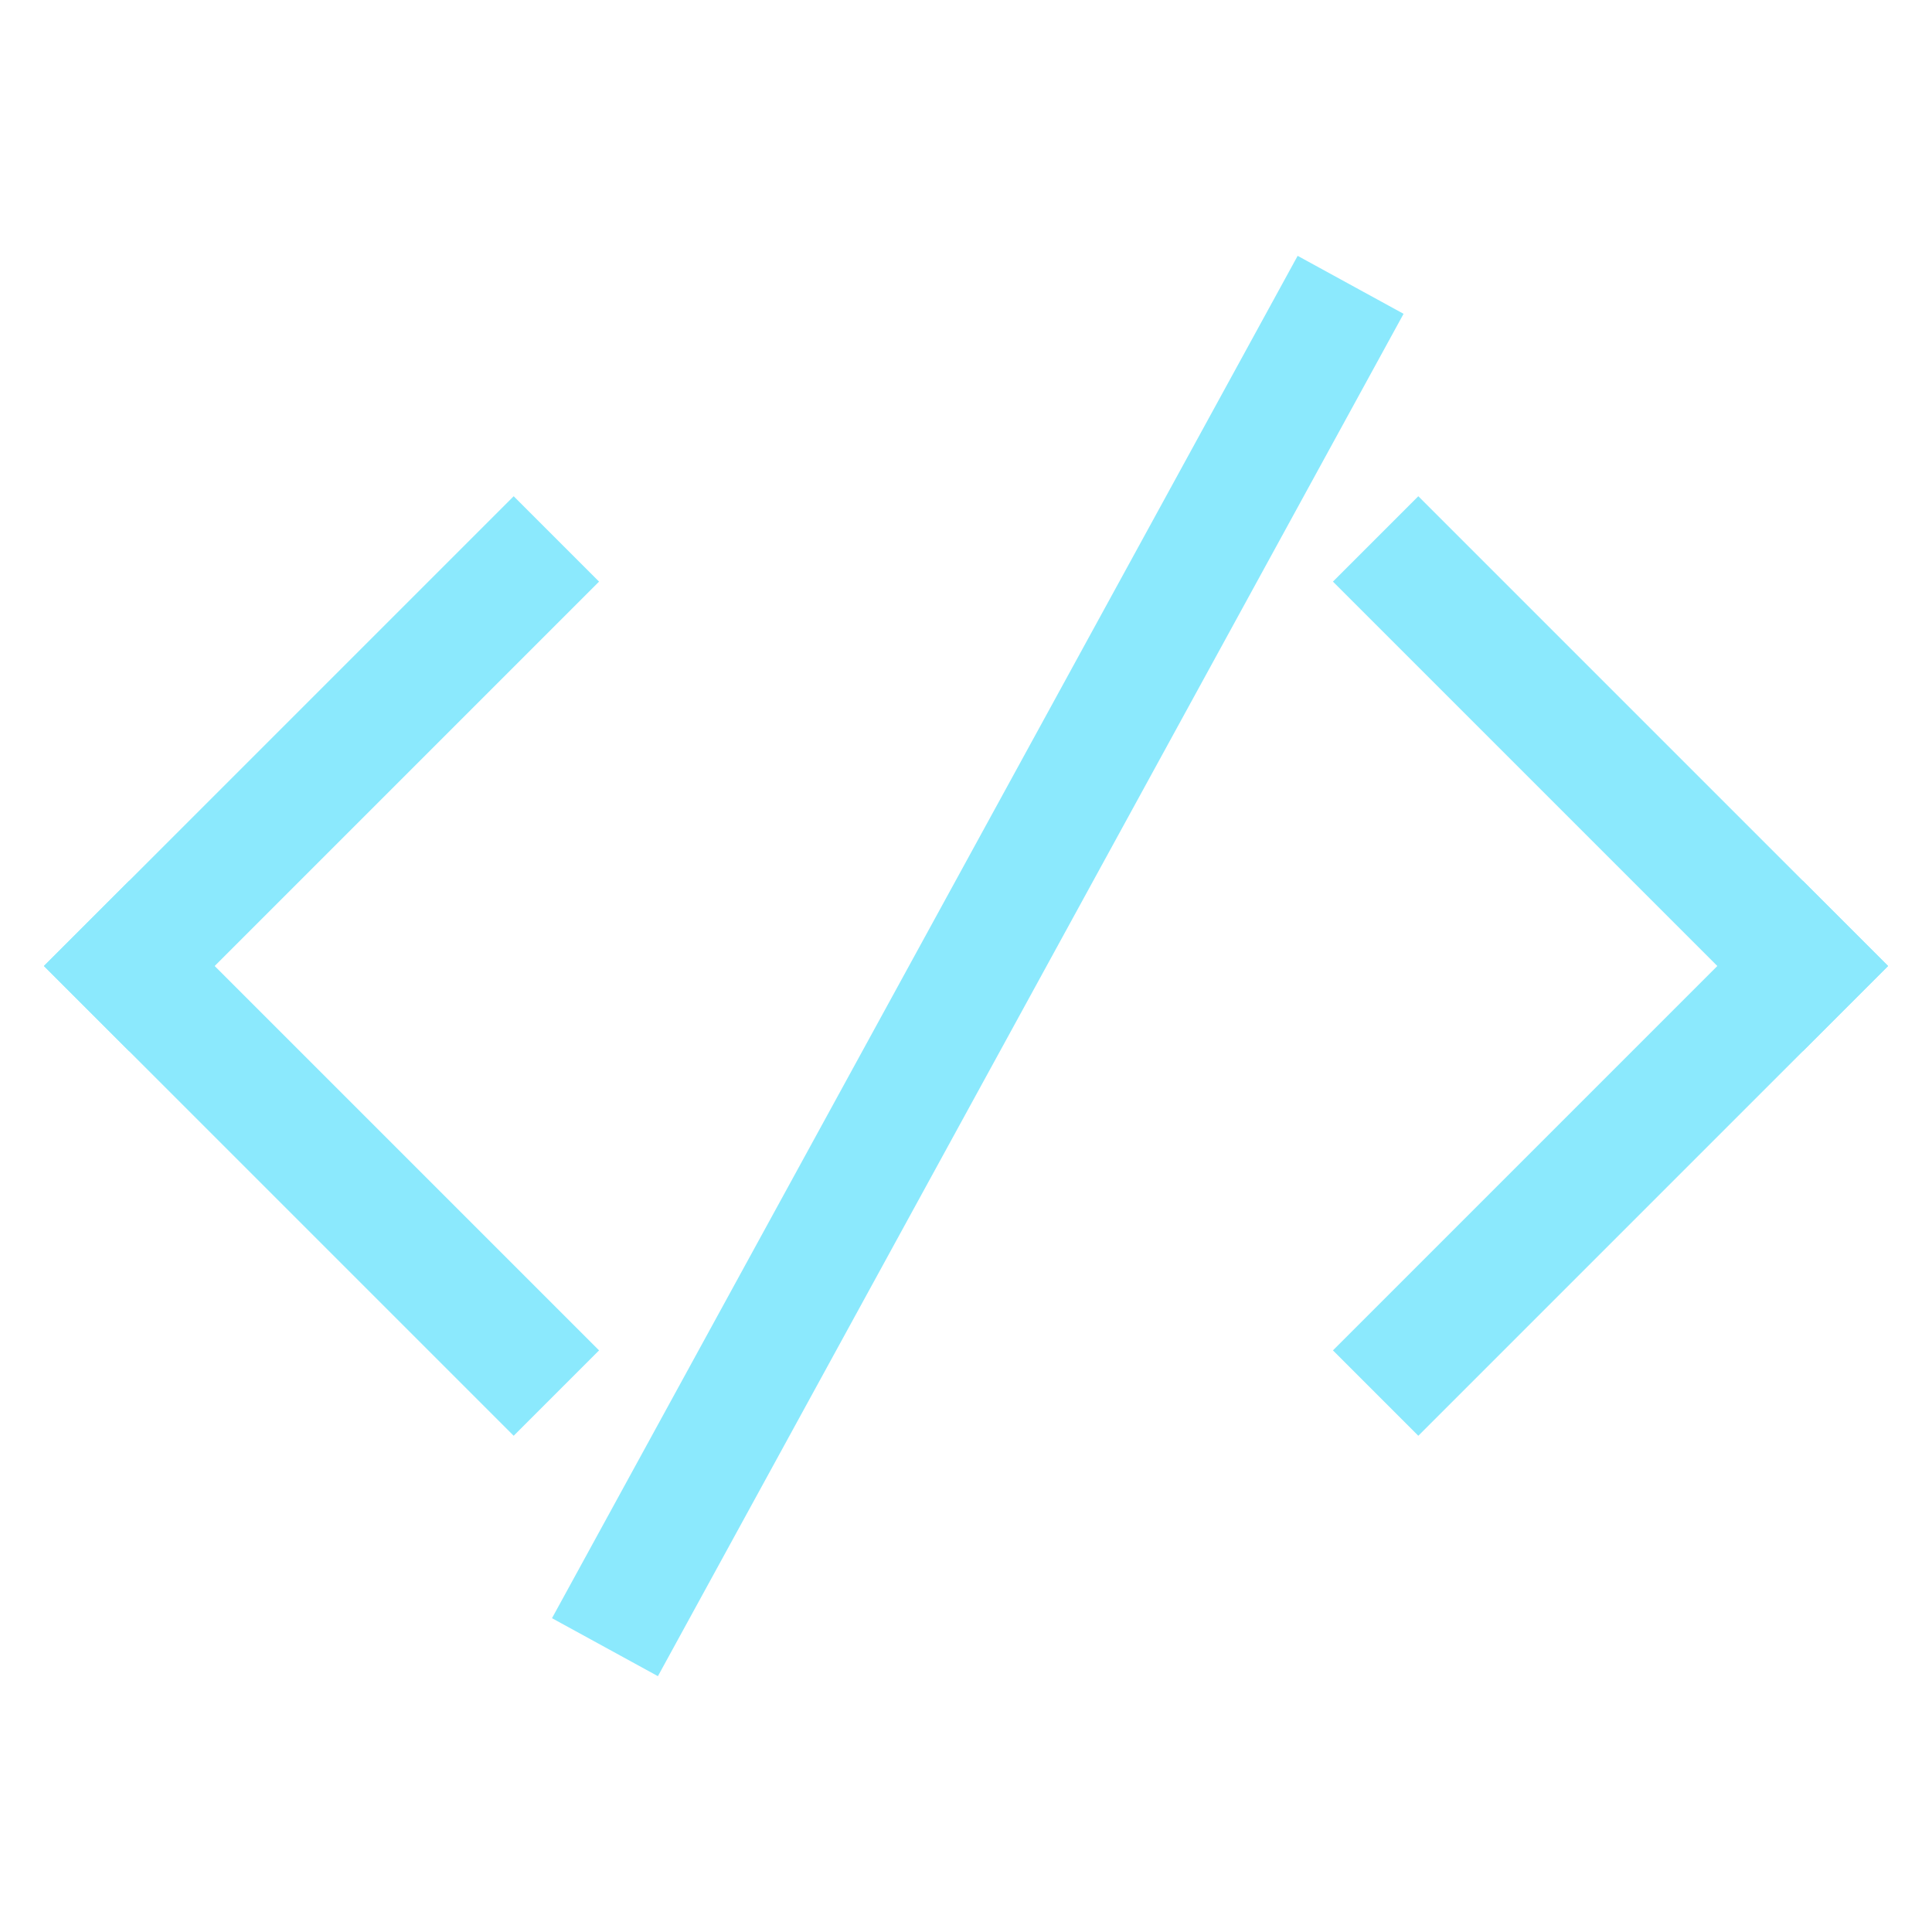
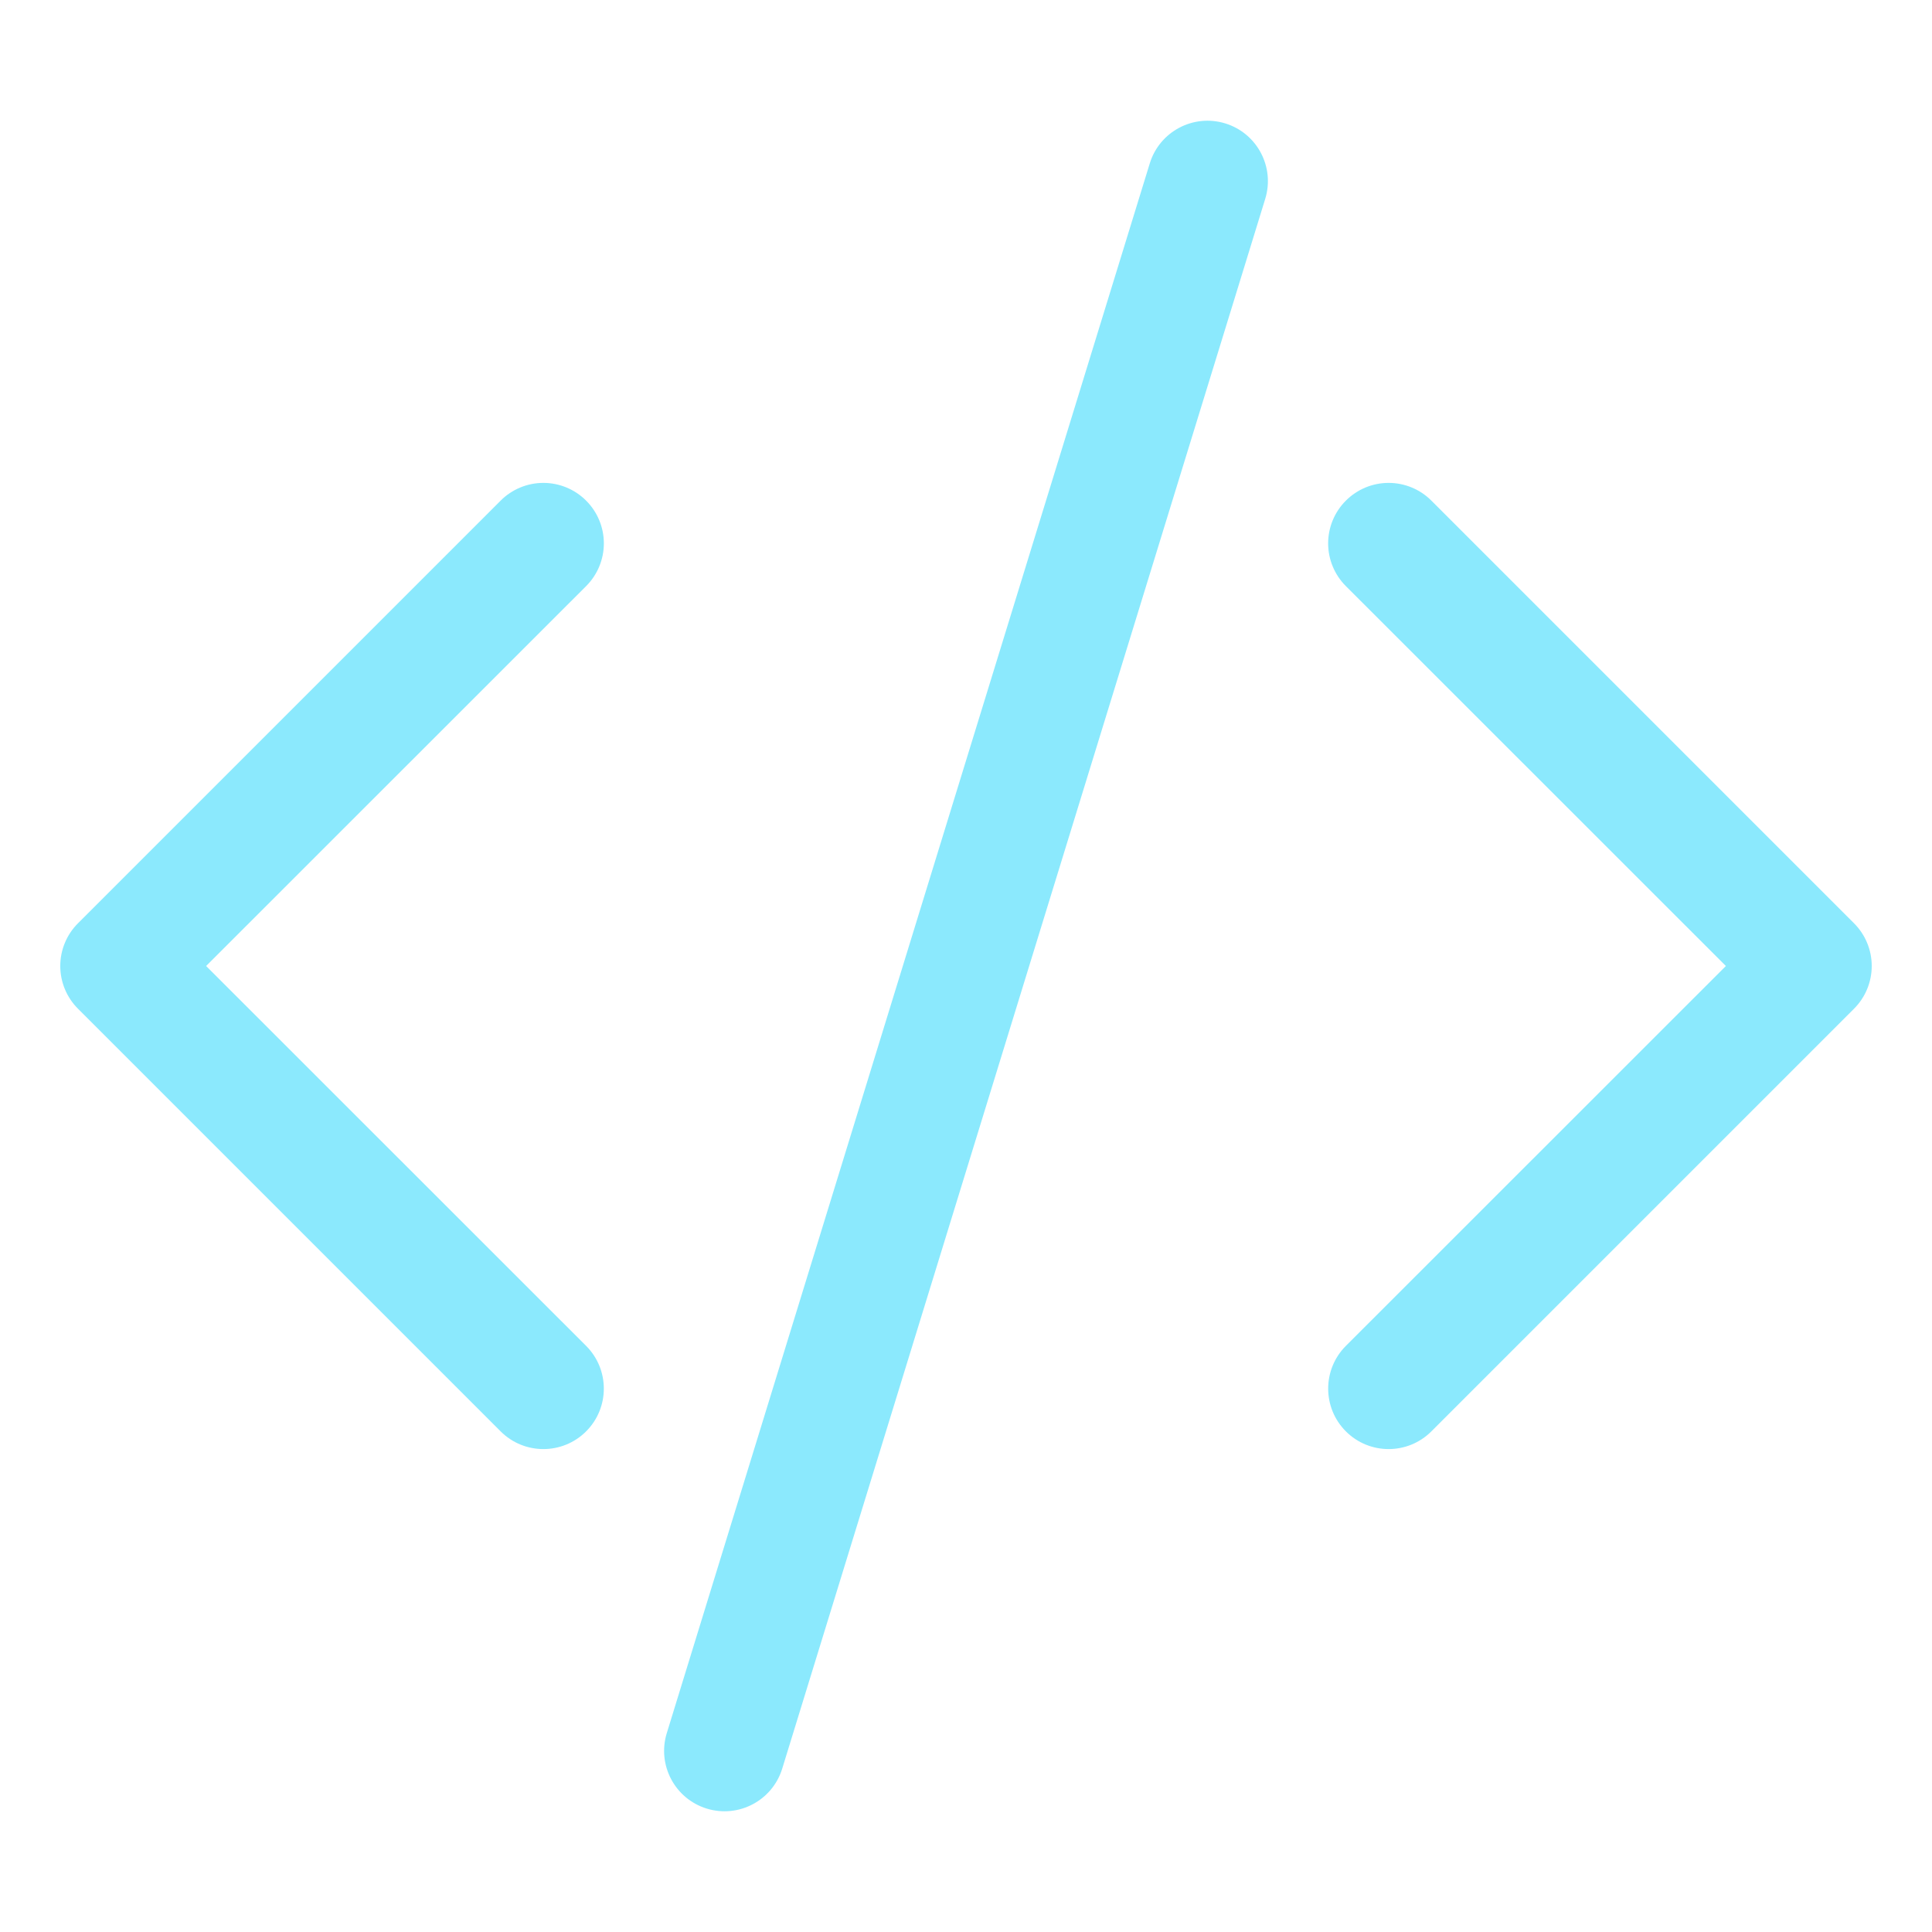
- <svg xmlns="http://www.w3.org/2000/svg" height="128px" id="Layer_1" style="enable-background:new 0 0 128 128;" version="1.1" viewBox="0 0 128 128" width="128px" xml:space="preserve">
-   <g>
-     <g>
-       <g>
-         <line style="fill:none;stroke:#8be9fd;stroke-width:8;stroke-linecap:square;stroke-miterlimit:10;" x1="34.033" x2="8.566" y1="89.467" y2="64" />
-         <line style="fill:none;stroke:#8be9fd;stroke-width:8;stroke-linecap:square;stroke-miterlimit:10;" x1="8.566" x2="34.033" y1="64" y2="38.533" />
-       </g>
-       <g>
-         <line style="fill:none;stroke:#8be9fd;stroke-width:8;stroke-linecap:square;stroke-miterlimit:10;" x1="93.967" x2="119.434" y1="38.533" y2="64" />
-         <line style="fill:none;stroke:#8be9fd;stroke-width:8;stroke-linecap:square;stroke-miterlimit:10;" x1="119.434" x2="93.967" y1="64" y2="89.467" />
-       </g>
-     </g>
-     <line style="fill:none;stroke:#8be9fd;stroke-width:8;stroke-linecap:square;stroke-miterlimit:10;" x1="42" x2="87.561" y1="105.621" y2="22.379" />
-   </g>
+ <svg xmlns="http://www.w3.org/2000/svg" width="16" height="16" fill="#8be9fd" class="bi bi-code-slash" viewBox="0 0 16 16">
+   <path d="M10.478 1.647a.5.5 0 1 0-.956-.294l-4 13a.5.5 0 0 0 .956.294l4-13zM4.854 4.146a.5.5 0 0 1 0 .708L1.707 8l3.147 3.146a.5.5 0 0 1-.708.708l-3.5-3.5a.5.5 0 0 1 0-.708l3.5-3.5a.5.5 0 0 1 .708 0zm6.292 0a.5.5 0 0 0 0 .708L14.293 8l-3.147 3.146a.5.5 0 0 0 .708.708l3.5-3.5a.5.5 0 0 0 0-.708l-3.5-3.5a.5.5 0 0 0-.708 0z" />
</svg>
